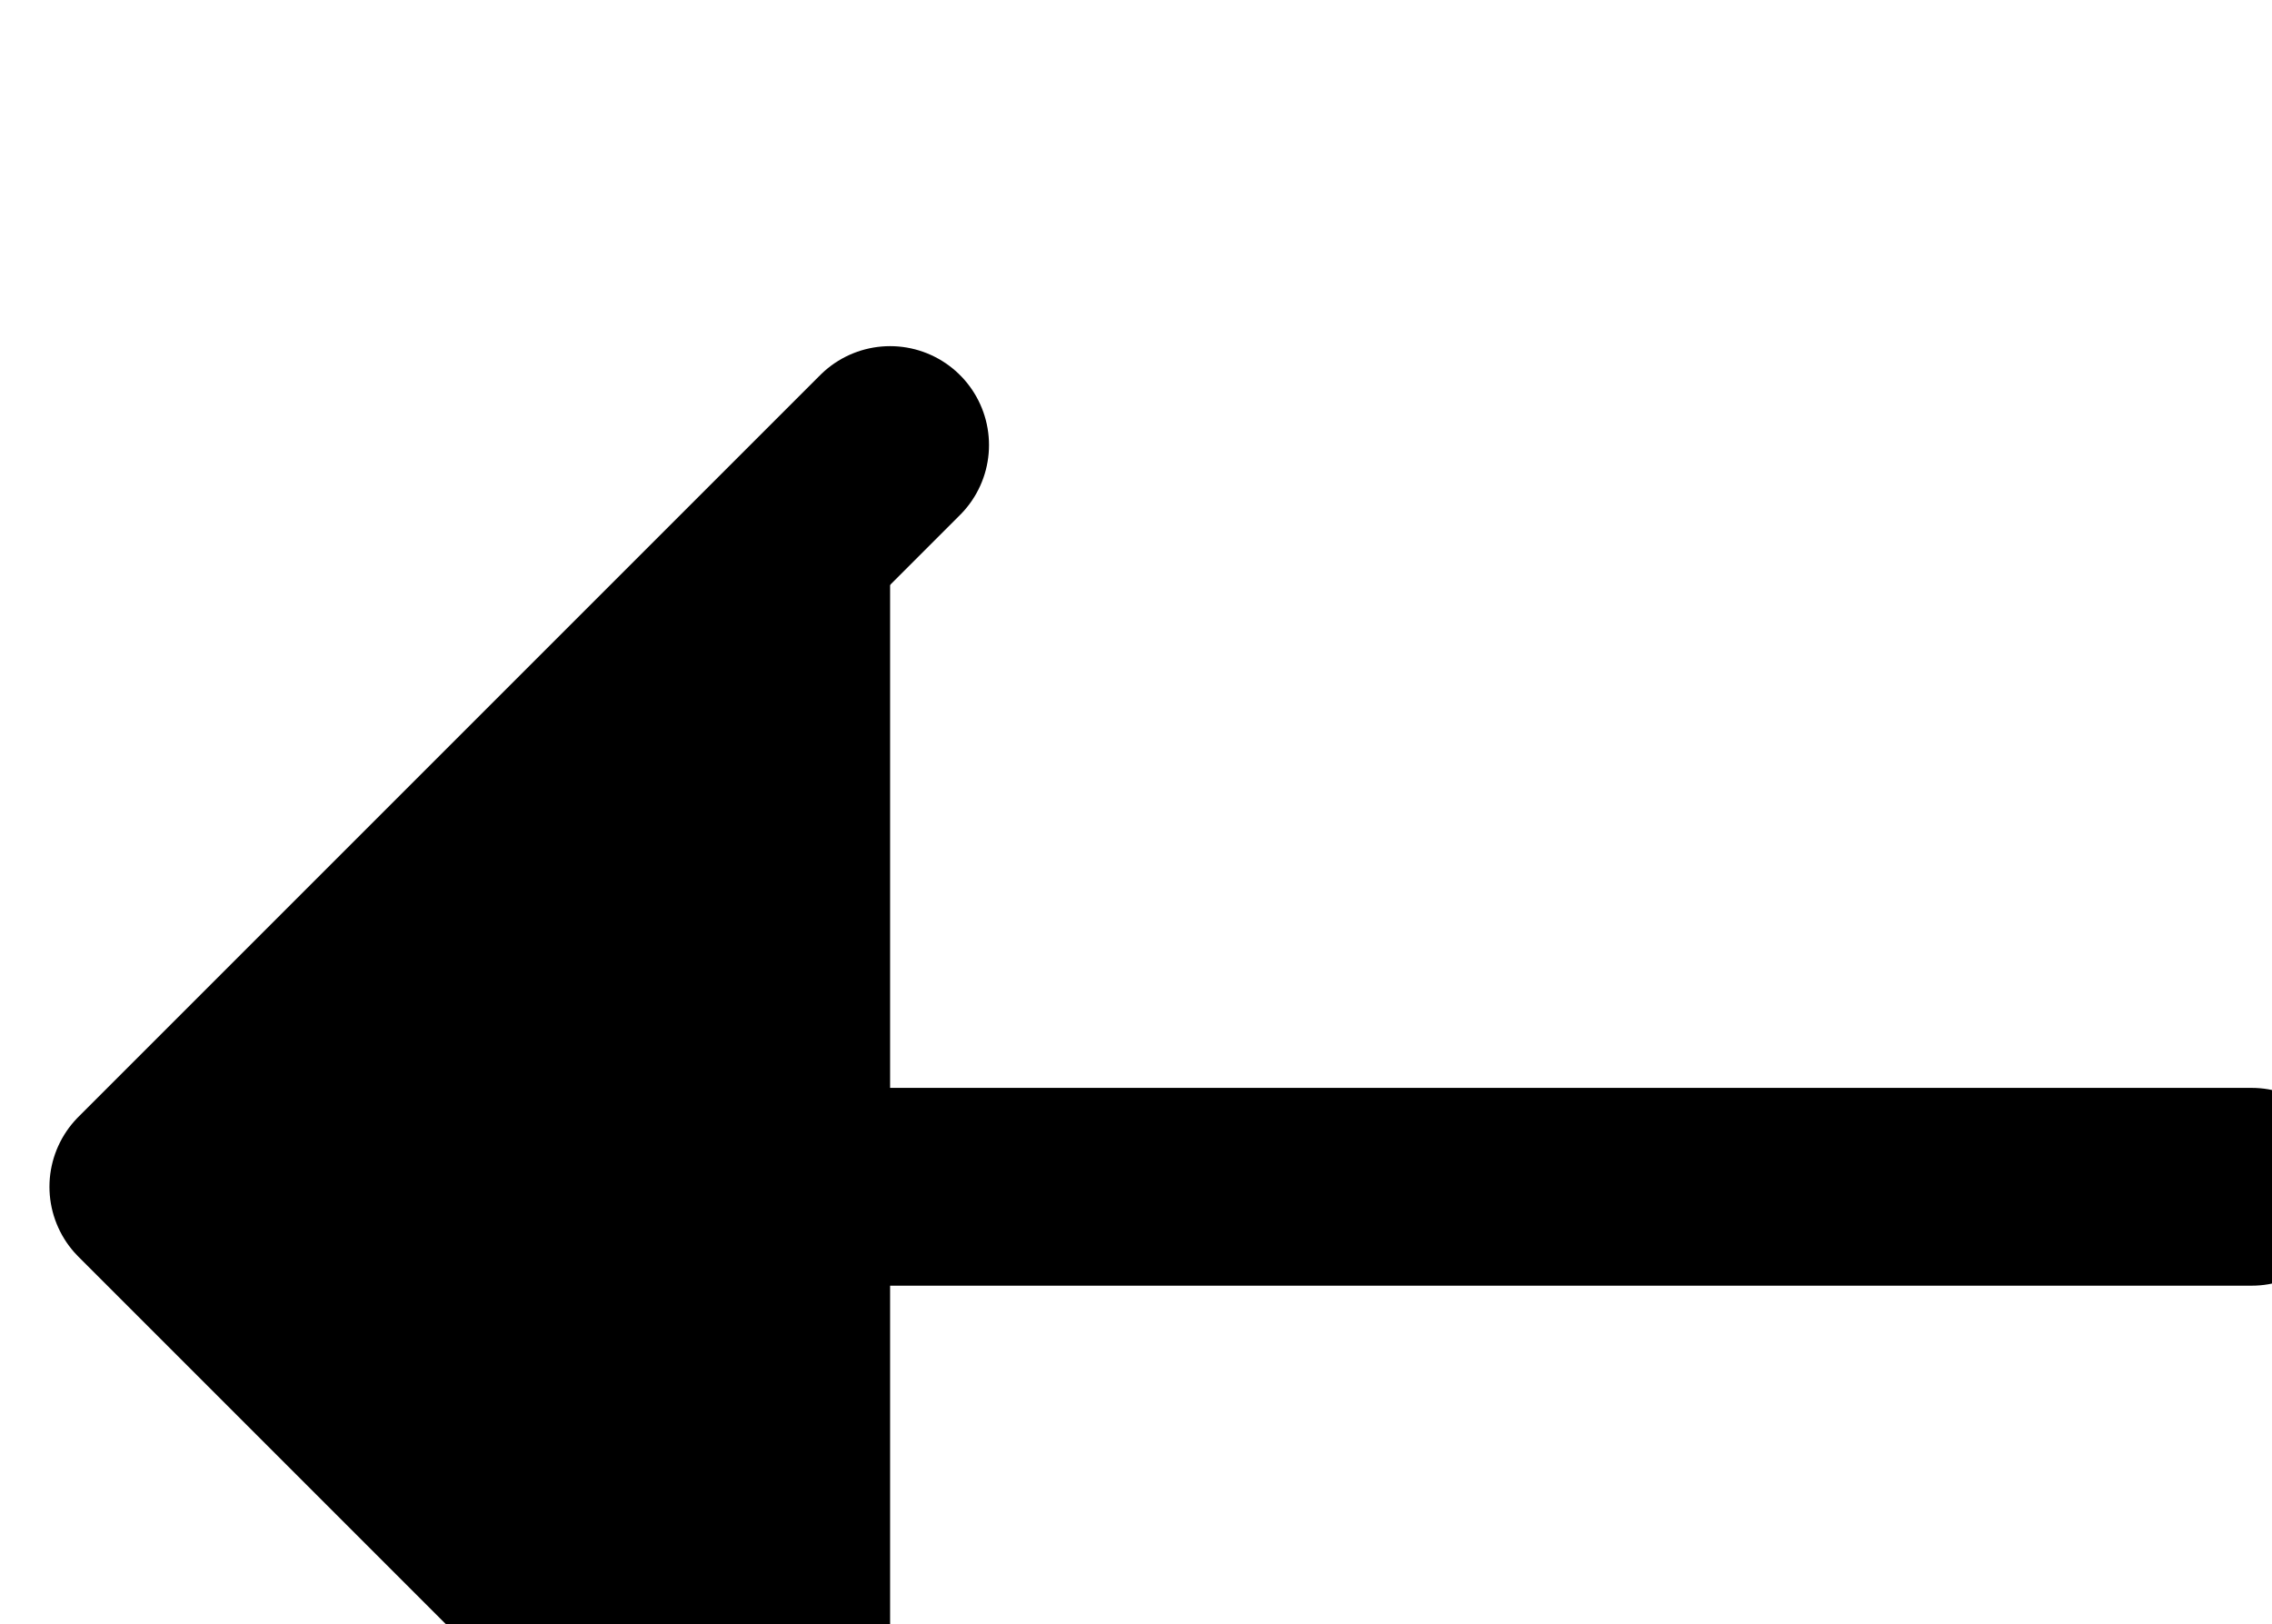
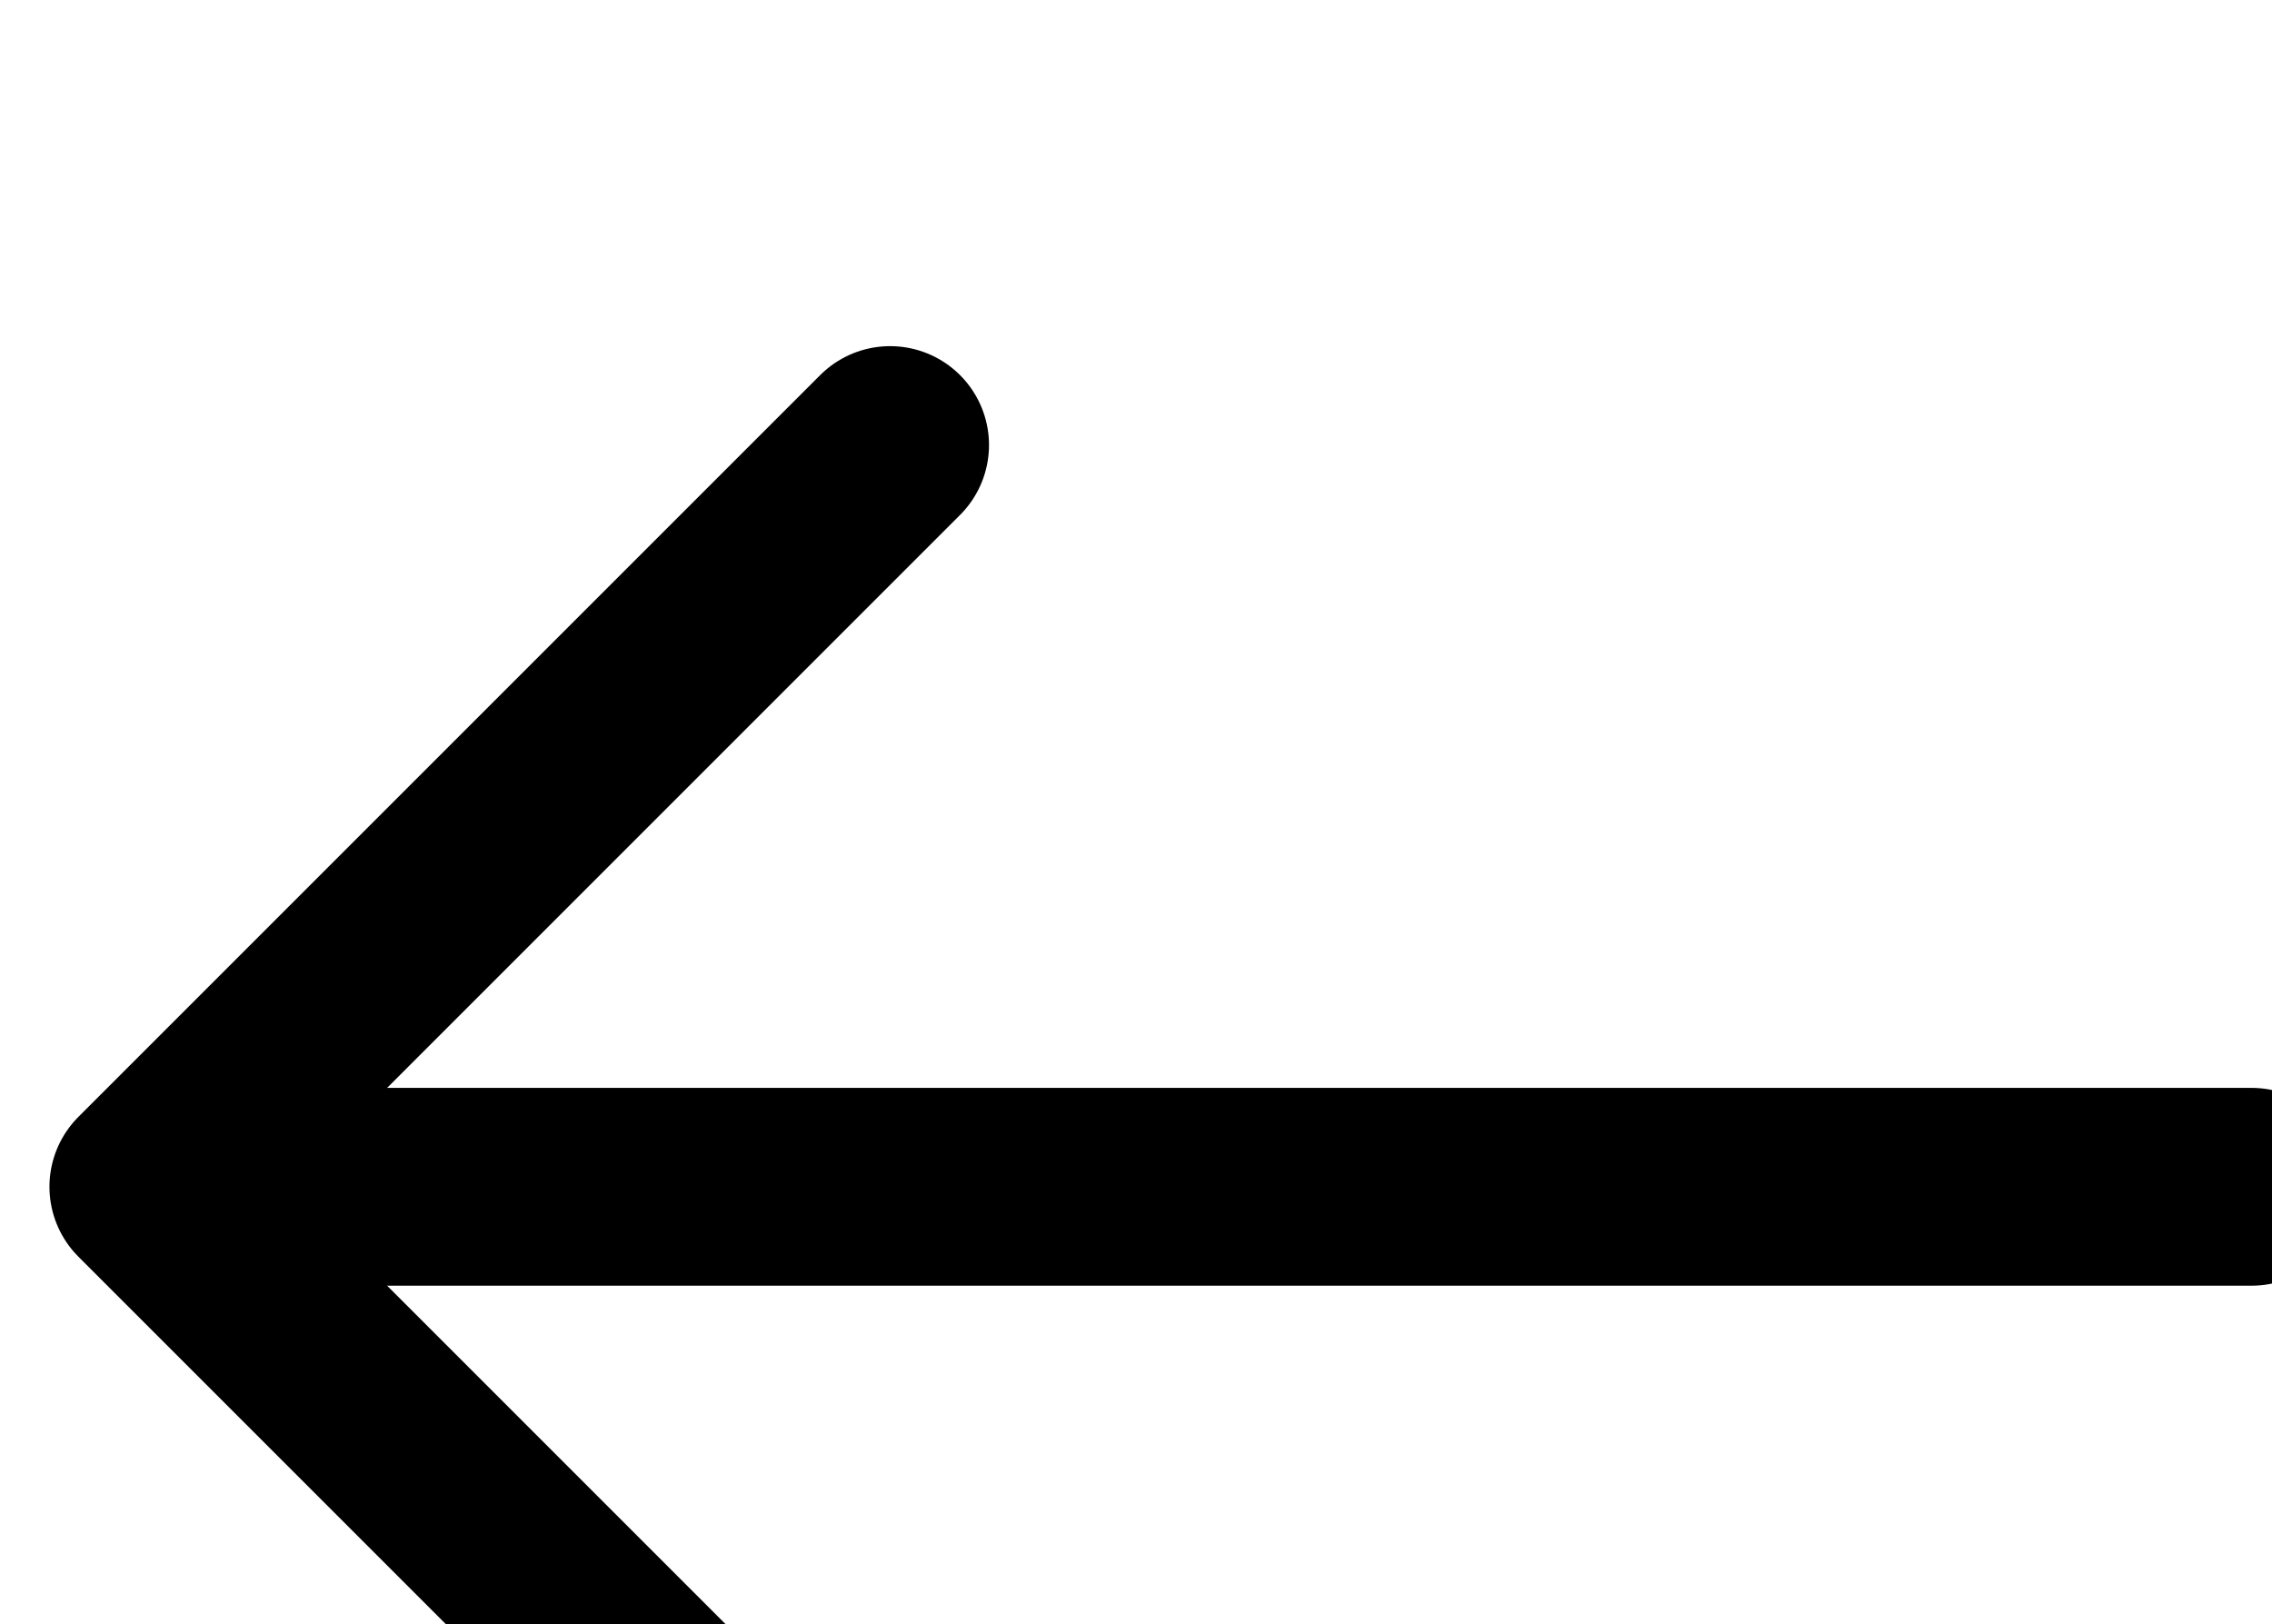
- <svg xmlns="http://www.w3.org/2000/svg">
-   <g stroke="currentColor" stroke-linecap="round" stroke-width="2" clip-path="url(#a)">
+ <svg xmlns="http://www.w3.org/2000/svg" fill="none" stroke="currentColor">
+   <g stroke-linecap="round" stroke-width="2" clip-path="url(#a)">
    <path stroke-linejoin="round" d="M9 19.5 1.5 12 9 4.5" />
    <path d="M2.767 12h20" />
  </g>
  <defs>
    <clipPath id="a">
-       <path stroke="currentColor" d="M0 0h24v24H0z" />
+       <path d="M0 0h24v24H0z" />
    </clipPath>
  </defs>
</svg>
